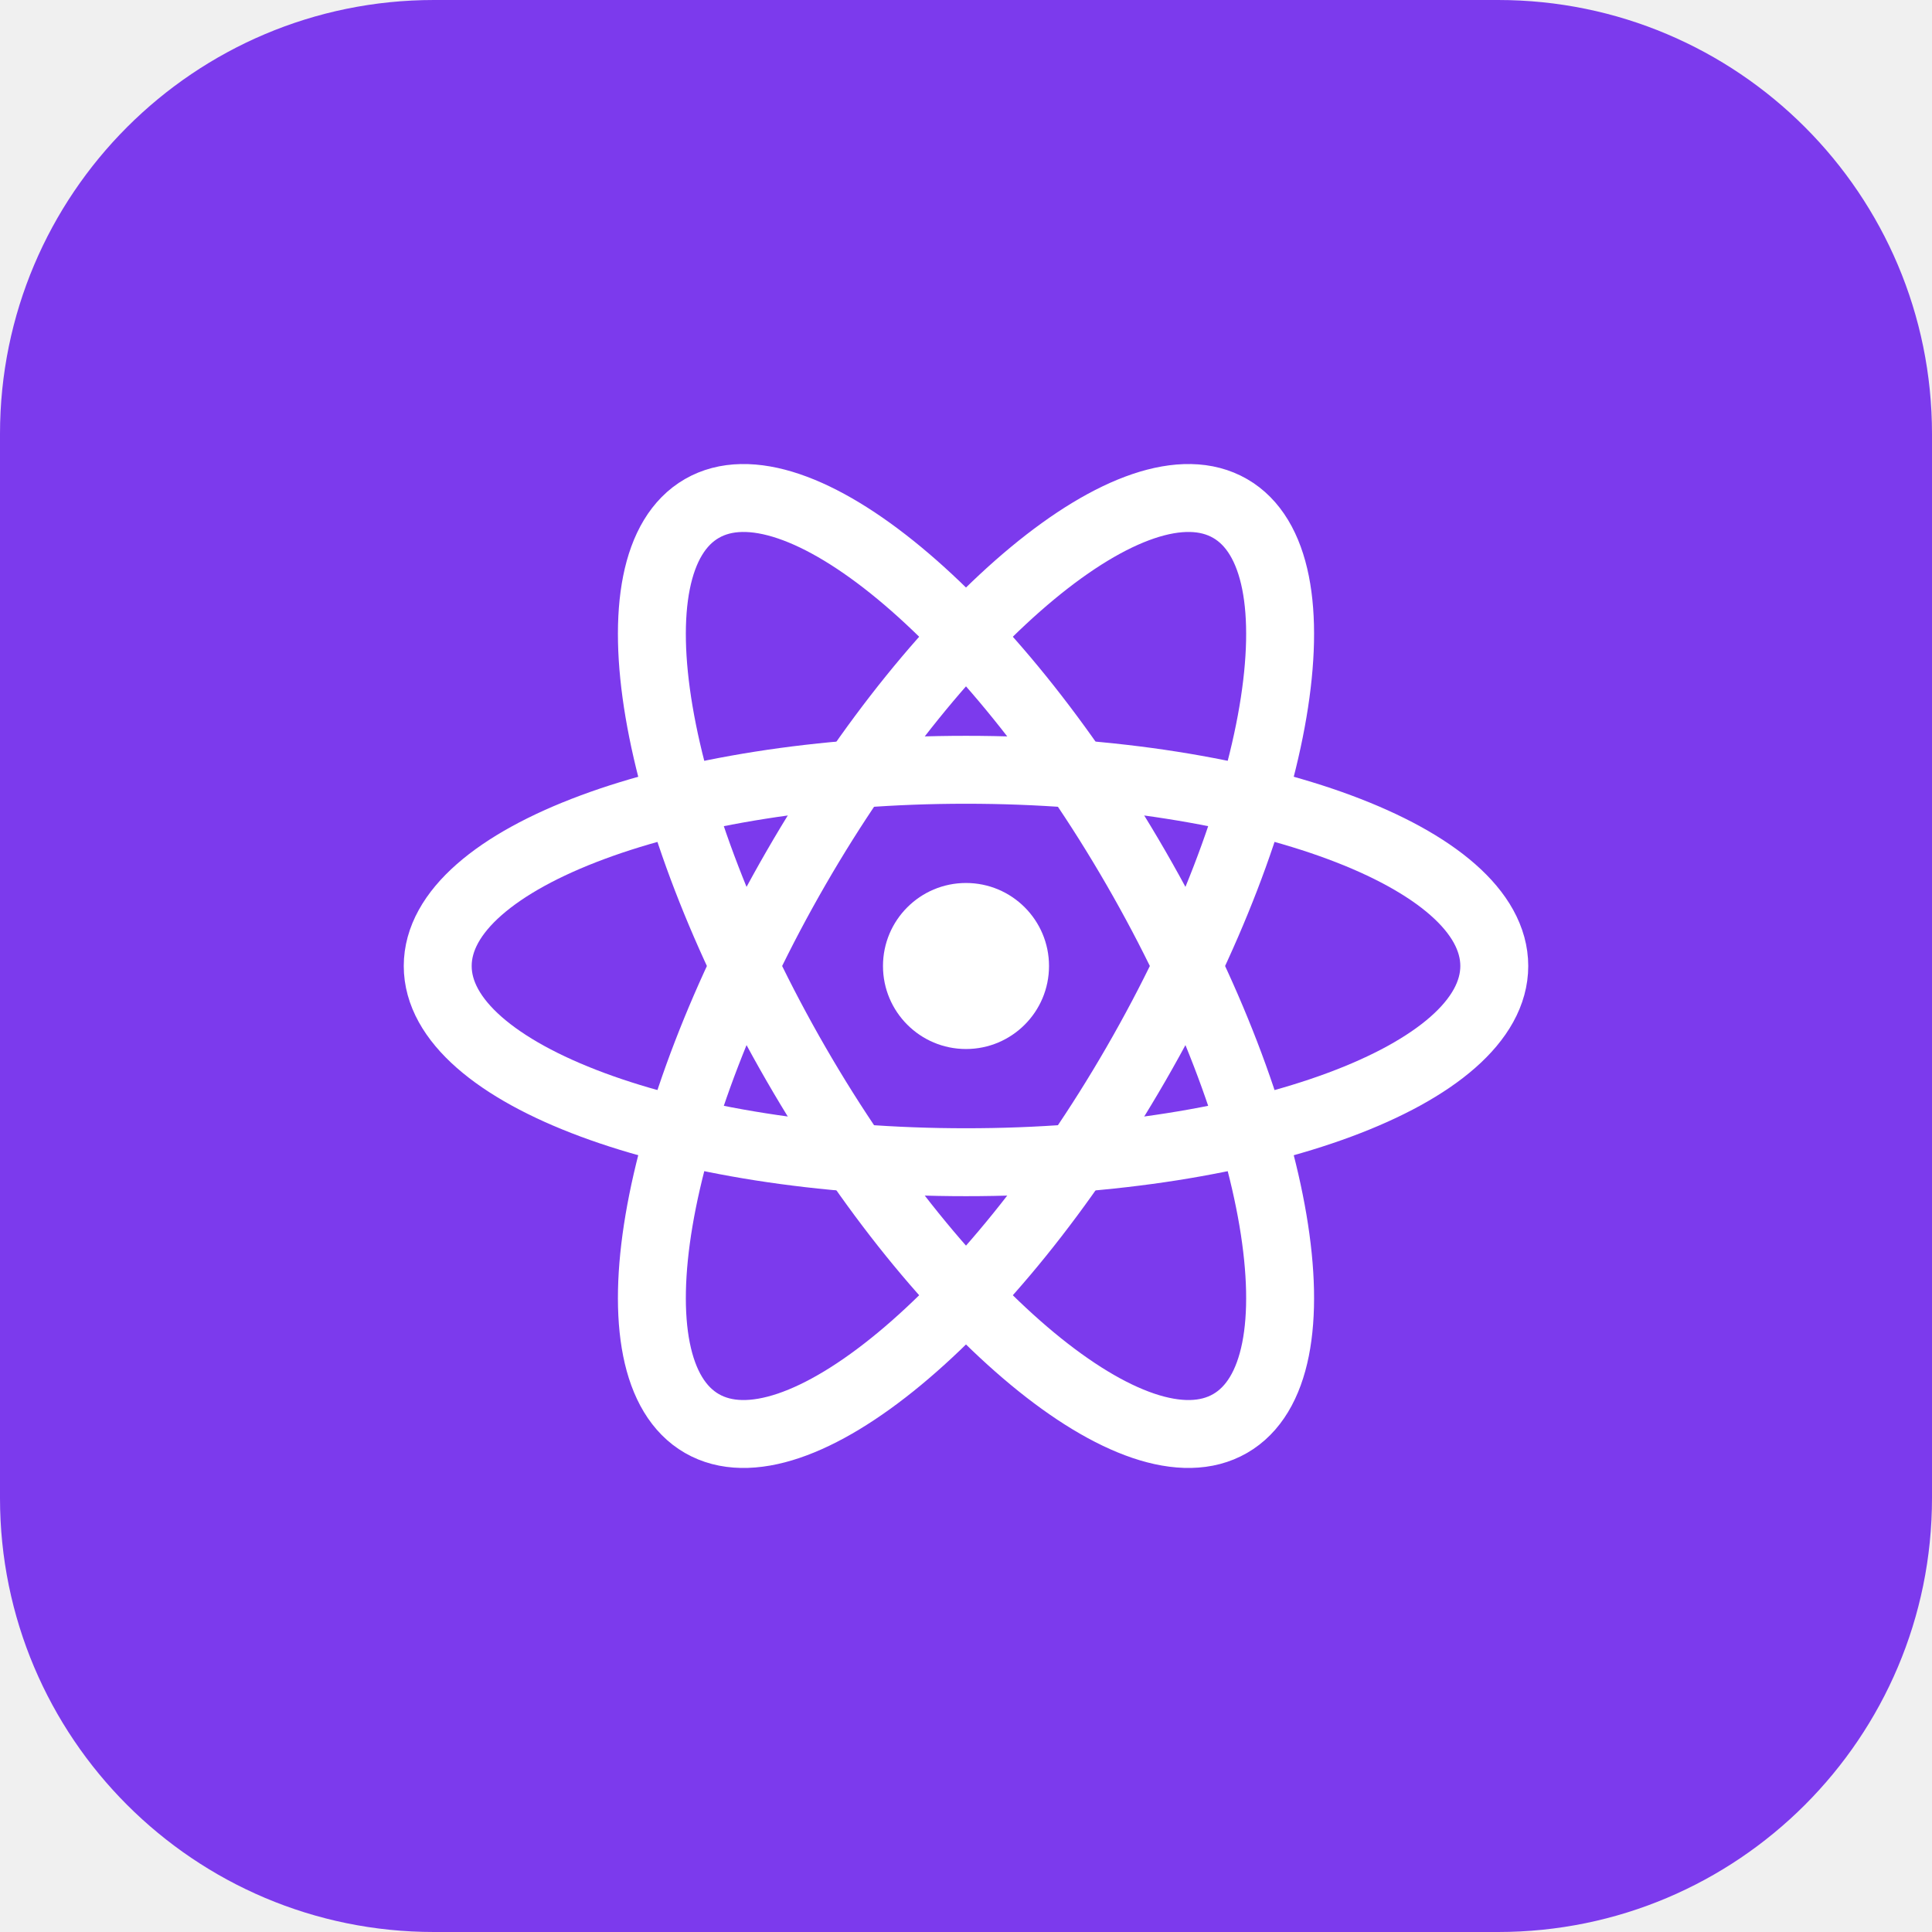
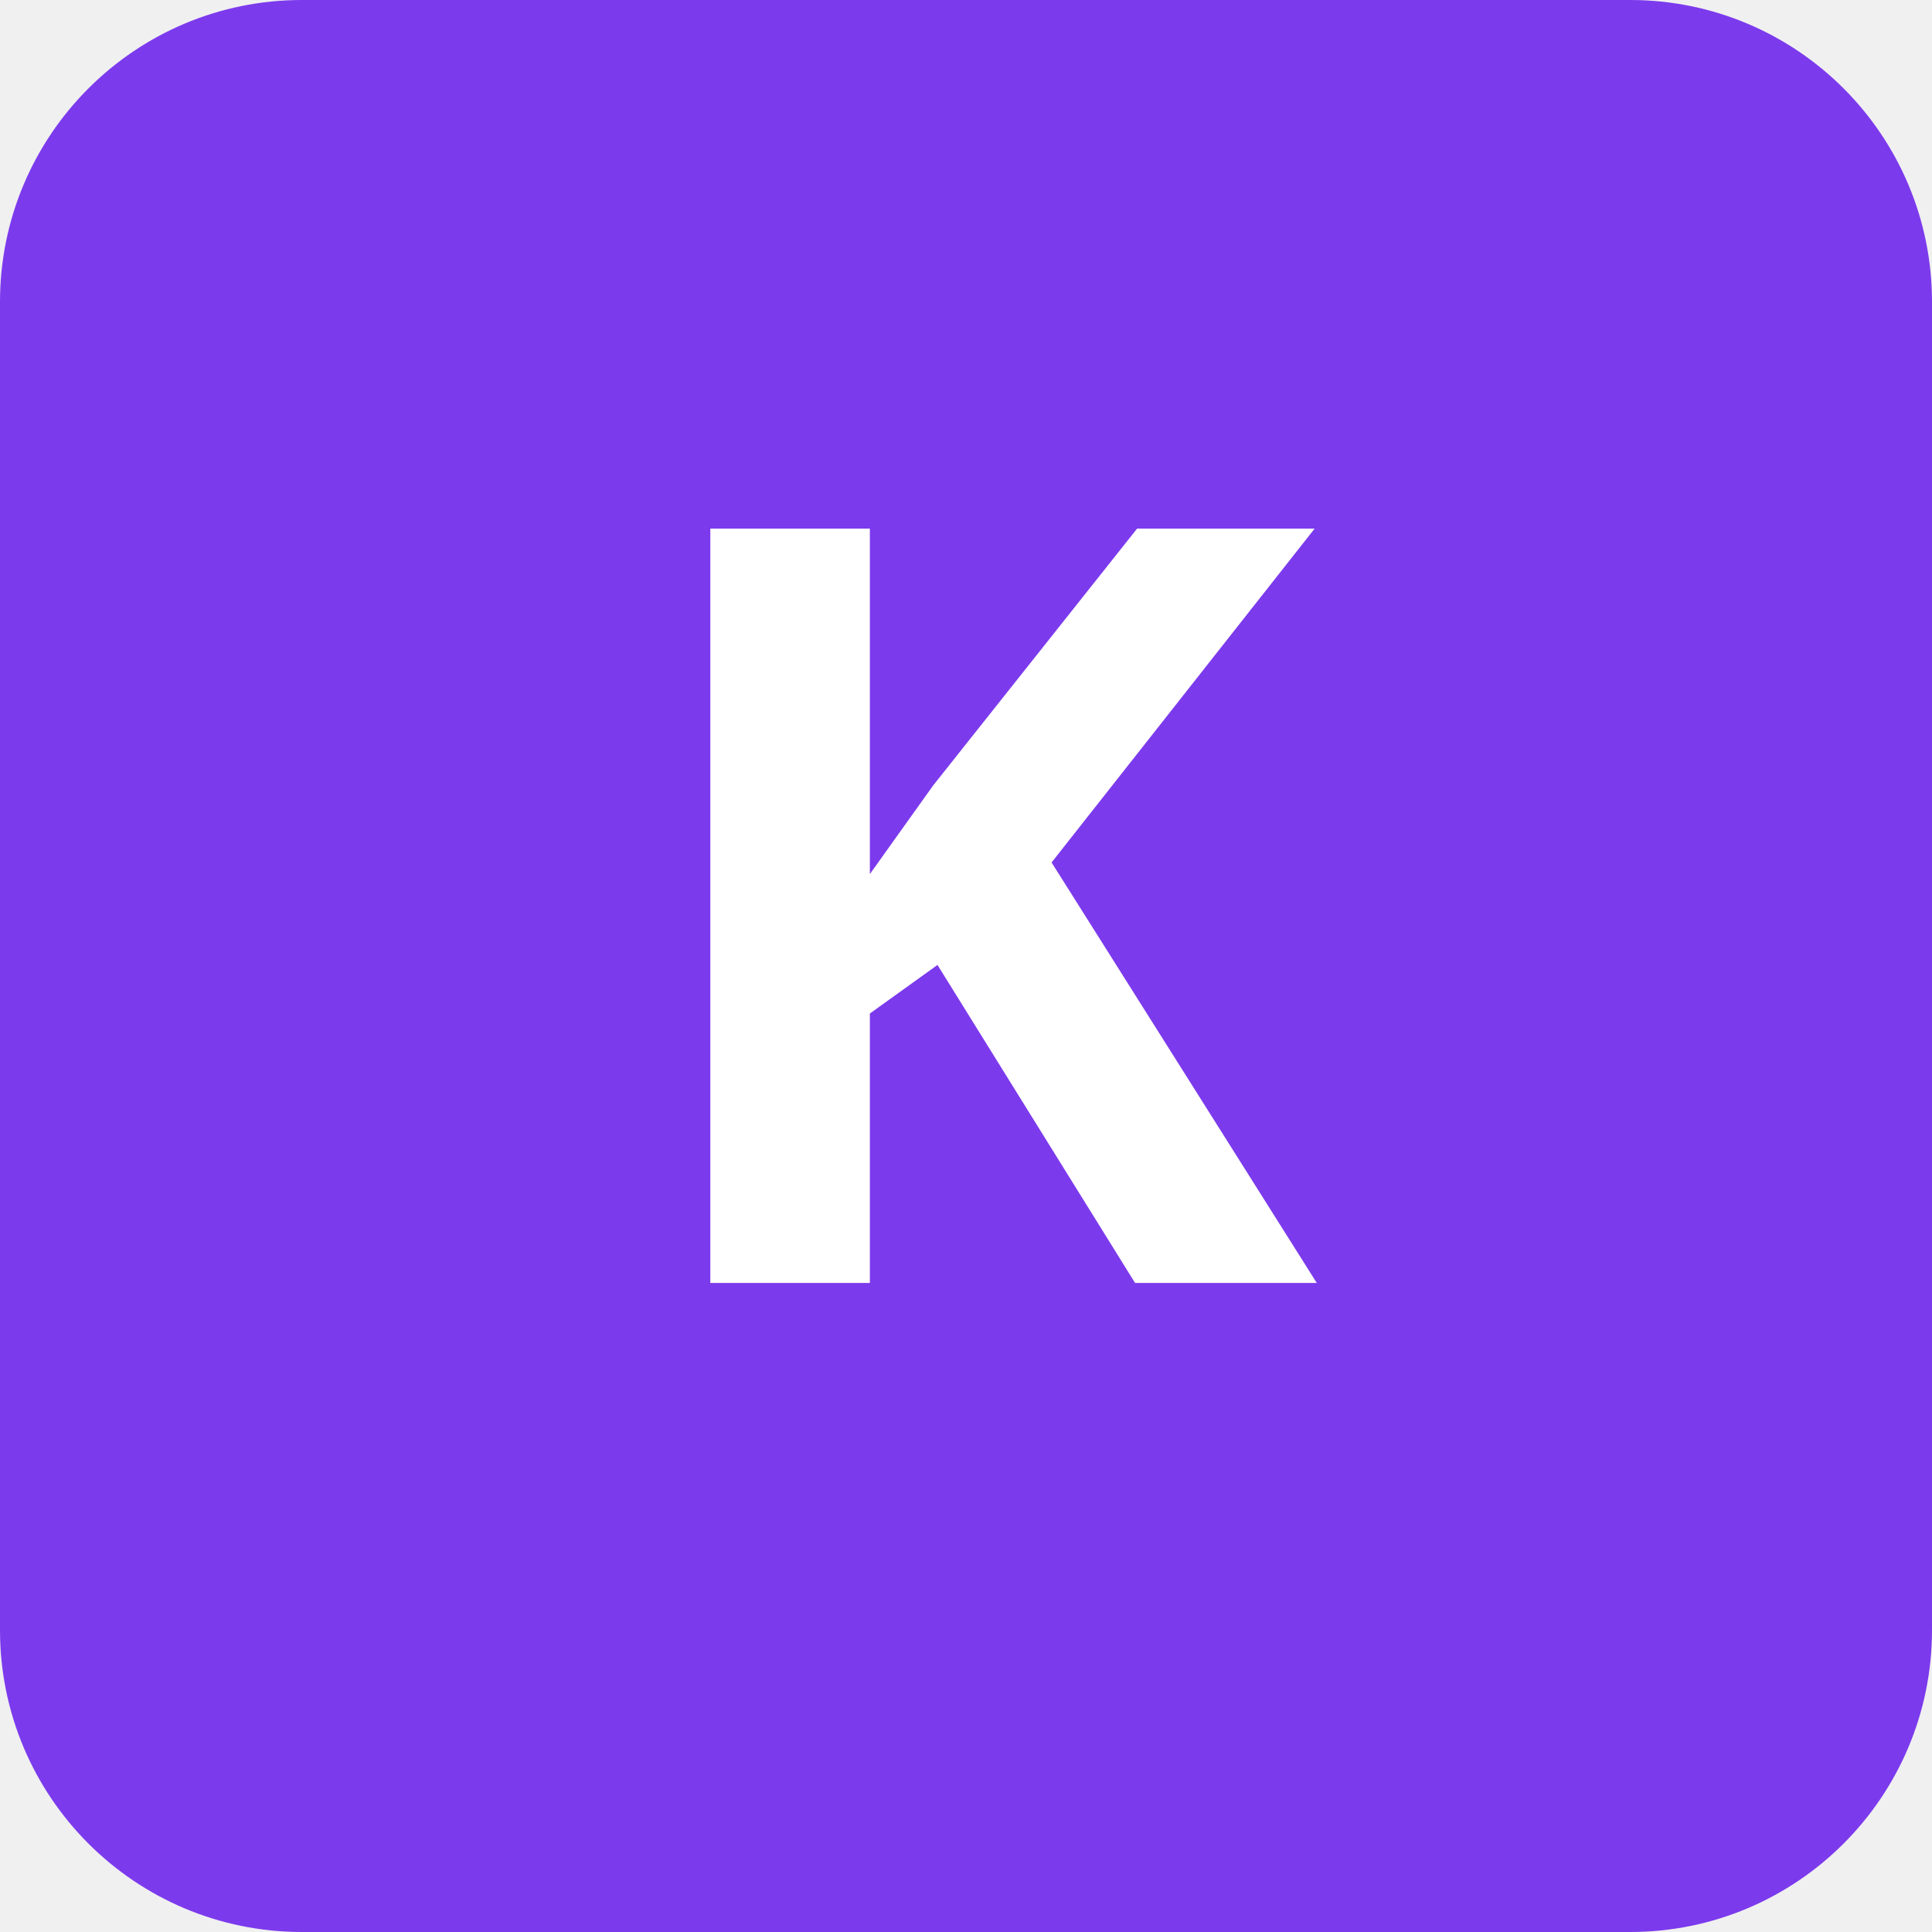
- <svg xmlns="http://www.w3.org/2000/svg" viewBox="0 0 512 512" fill="none">
-   <rect width="512" height="512" rx="115" fill="#7c3aed" />
-   <g transform="translate(256,256)" fill="none" stroke="white" stroke-width="18" stroke-linecap="round">
-     <circle cx="0" cy="0" r="22" fill="white" stroke="none" />
-     <ellipse rx="140" ry="52" transform="rotate(0)" />
-     <ellipse rx="140" ry="52" transform="rotate(60)" />
-     <ellipse rx="140" ry="52" transform="rotate(120)" />
-   </g>
+ <svg xmlns="http://www.w3.org/2000/svg" viewBox="0 0 512 512">
+   <rect width="512" height="512" rx="80" fill="#7c3aed" />
+   <text x="256" y="340" font-family="system-ui,sans-serif" font-size="280" font-weight="bold" fill="white" text-anchor="middle">K</text>
</svg>
